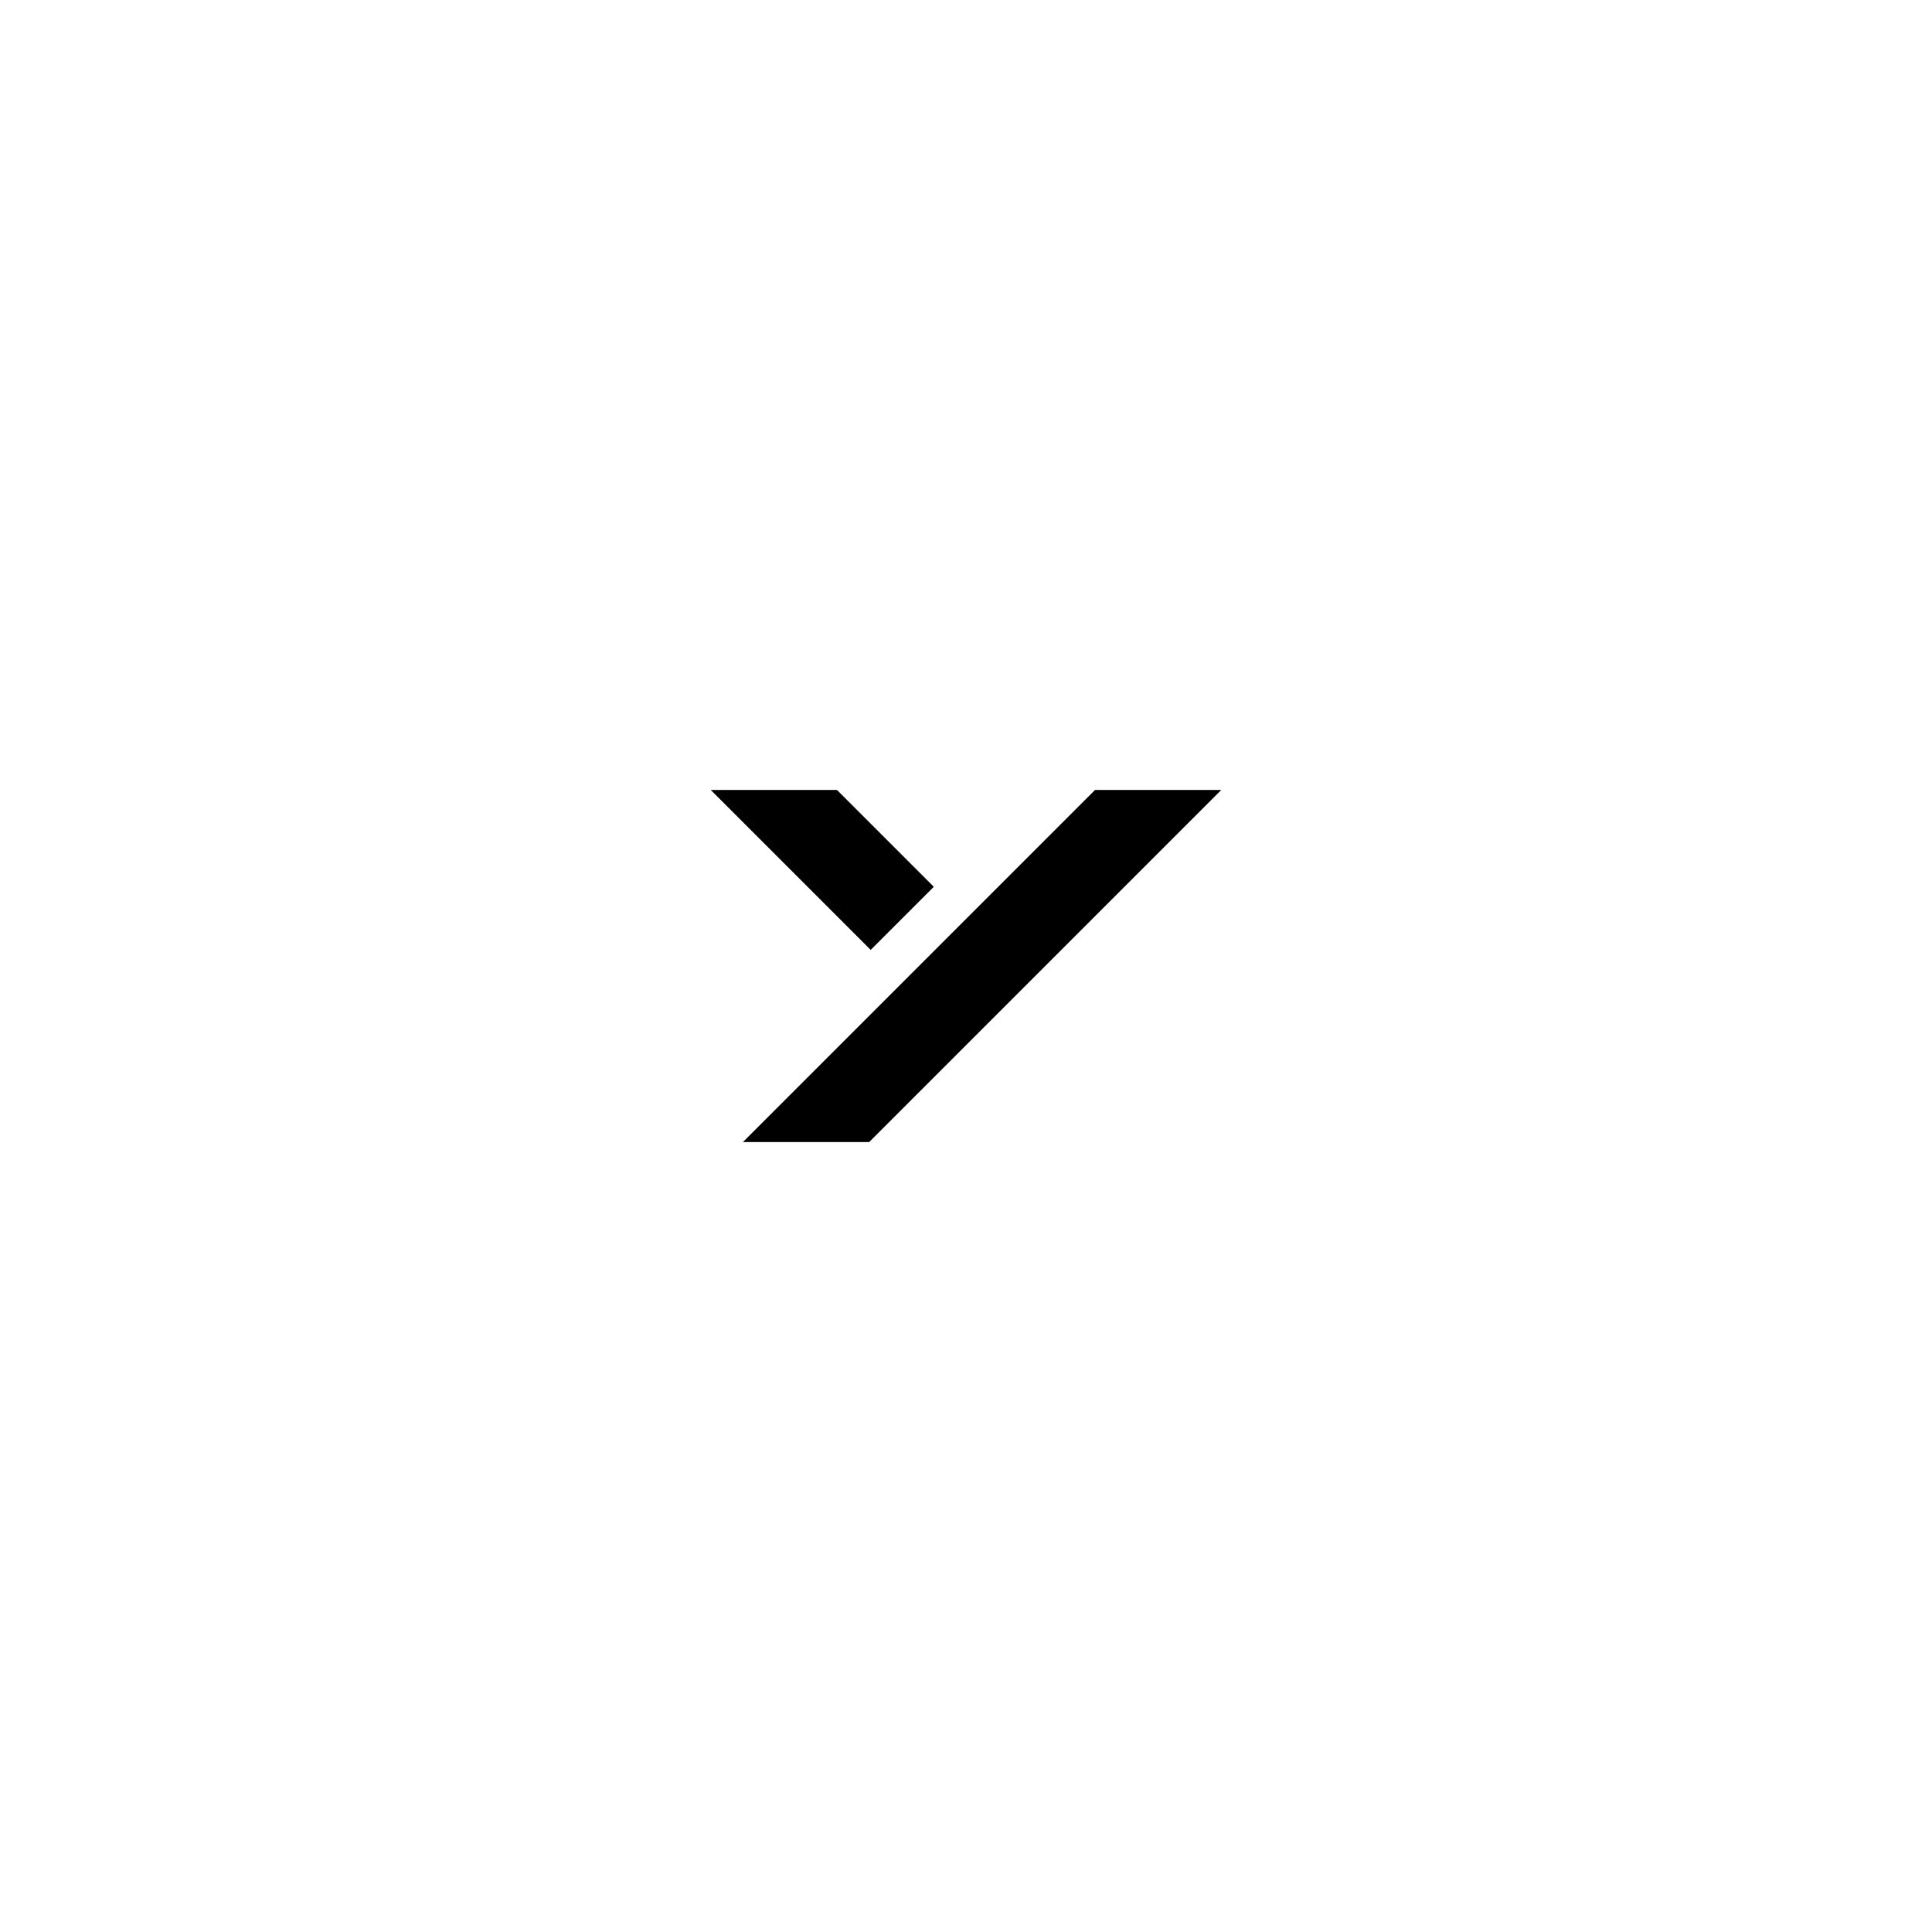
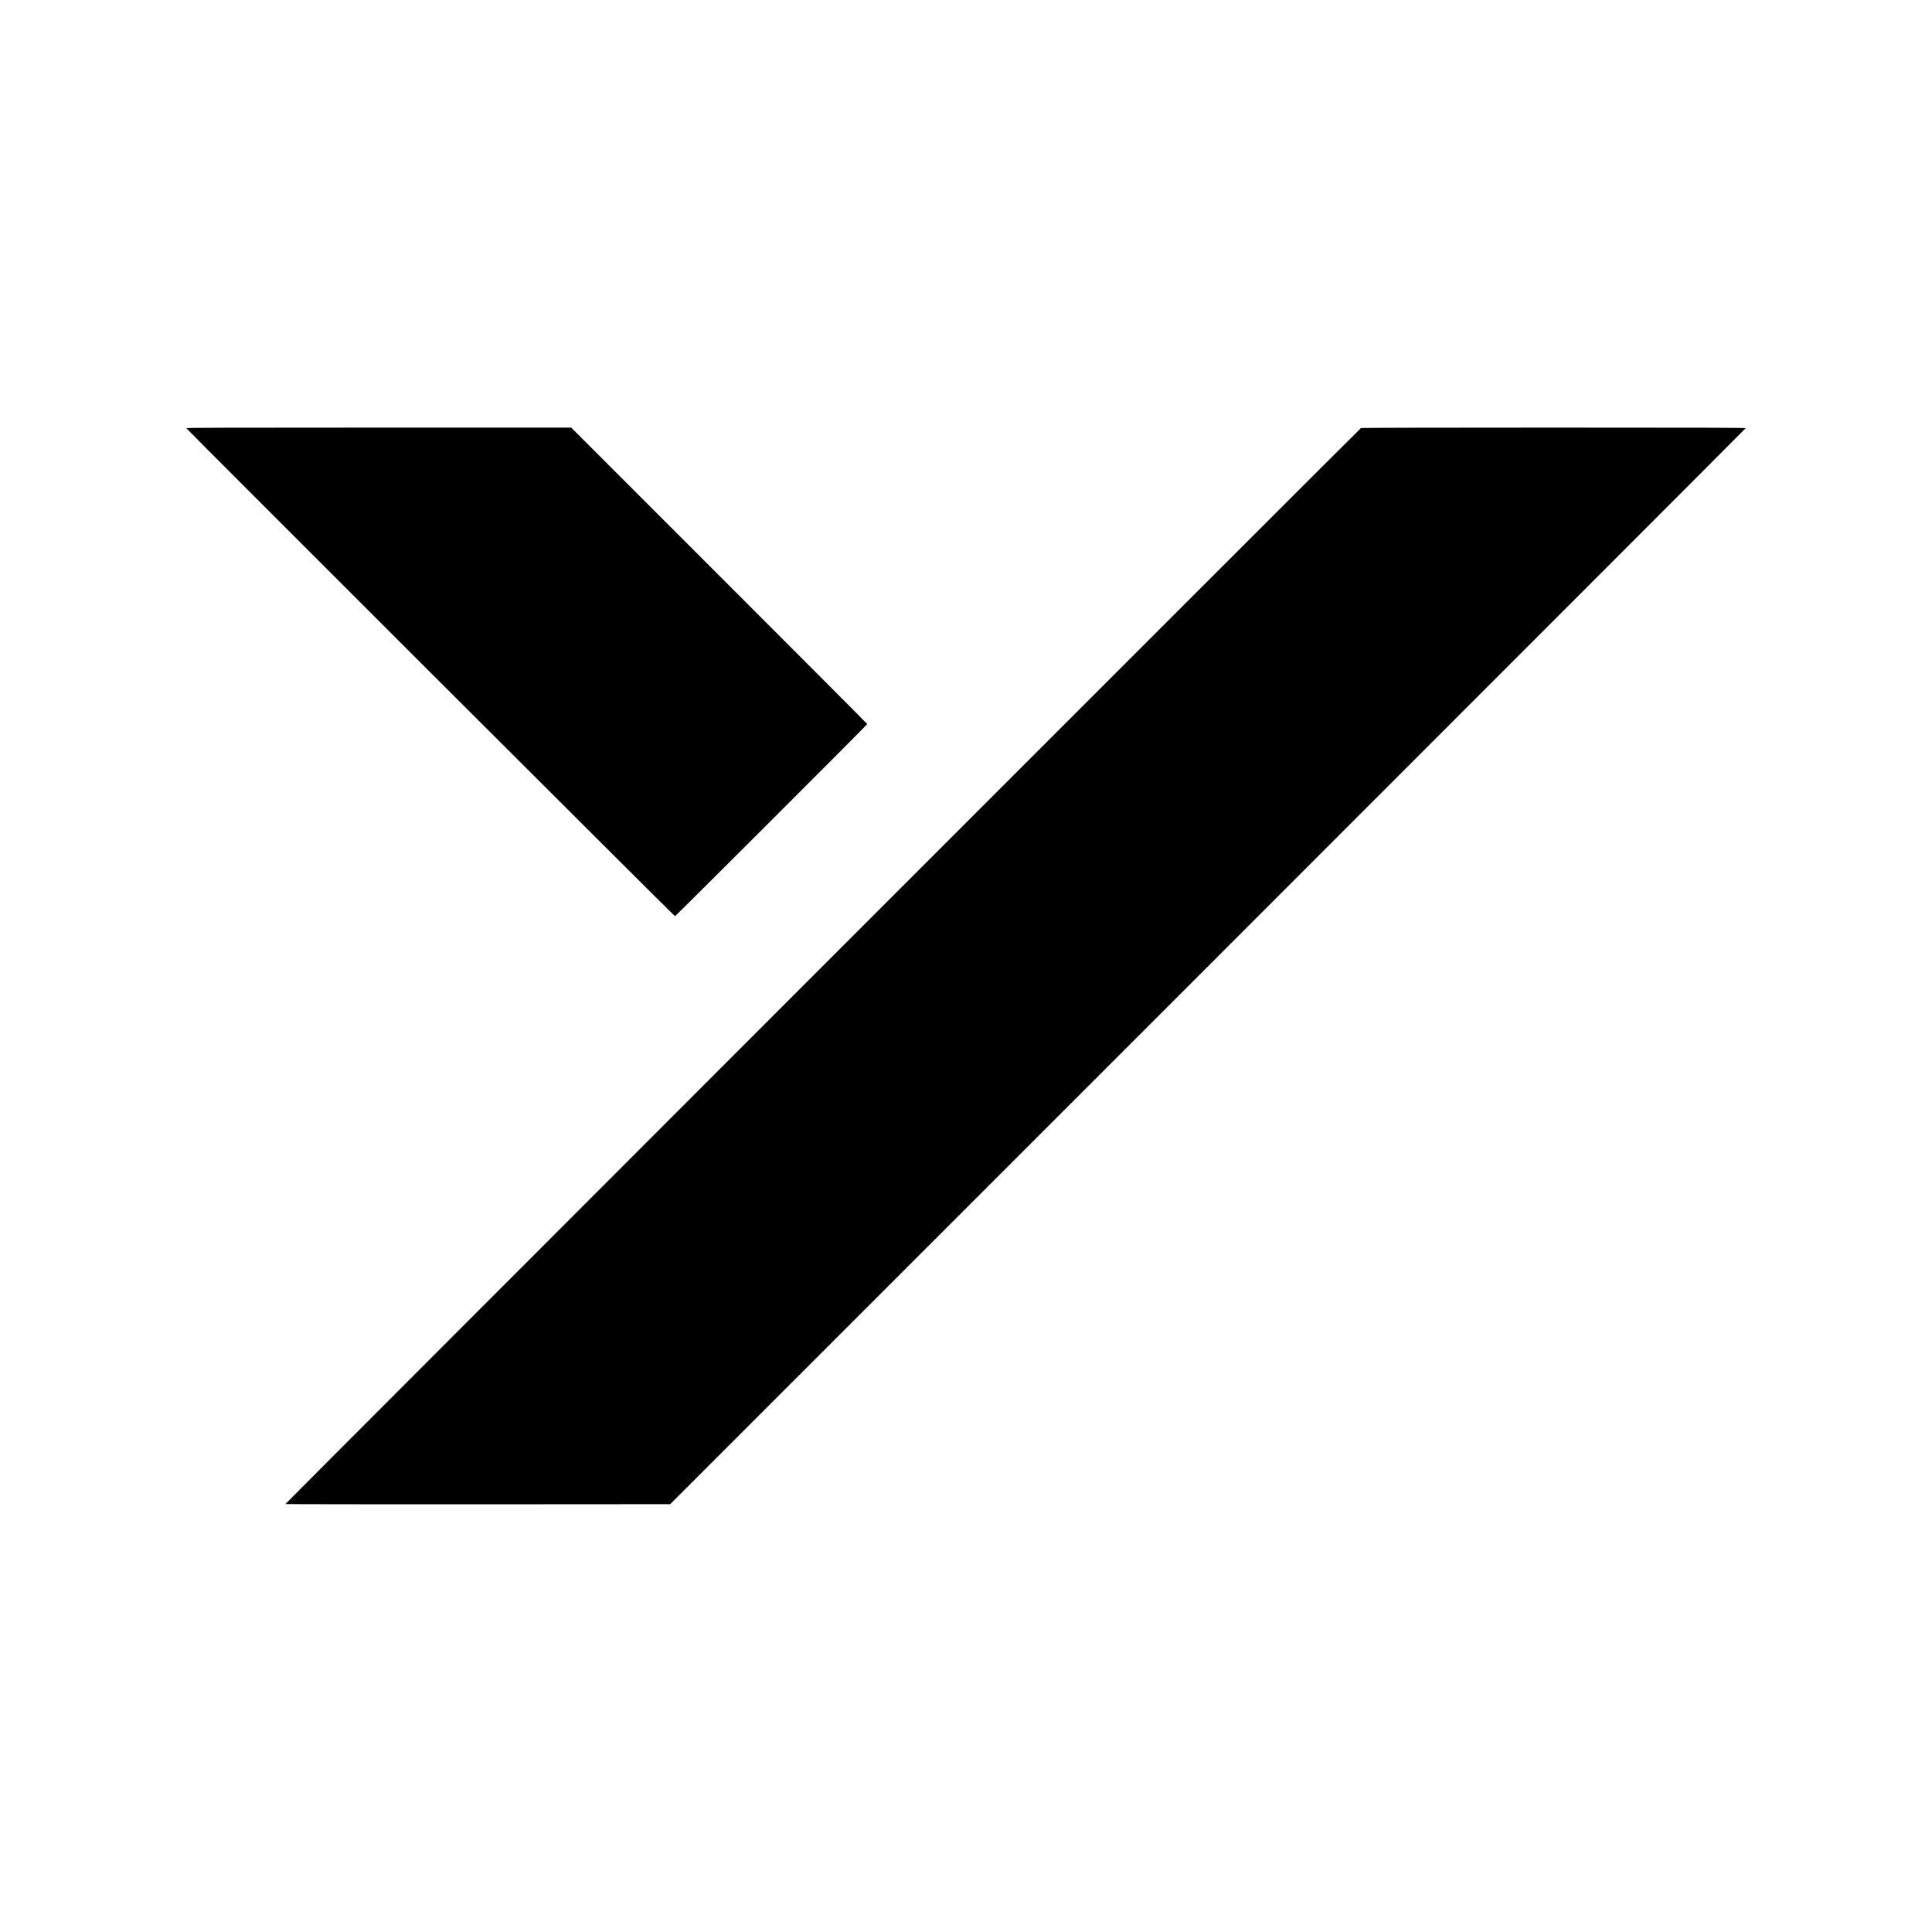
<svg xmlns="http://www.w3.org/2000/svg" version="1.0" width="4500pt" height="4500pt" viewBox="0 0 4500 4500" preserveAspectRatio="xMidYMid meet">
  <g transform="translate(0,4500) scale(0.1,-0.1)" fill="#000000" stroke="none">
-     <path d="M18417 24738 l1863 -1863 735 735 735 735 -1127 1127 -1128 1128 -1470 0 -1470 0 1862 -1862z" />
-     <path d="M21405 22500 l-4100 -4100 1470 0 1470 0 4100 4100 4100 4100 -1470 0 -1470 0 -4100 -4100z" />
+     <path d="M4340 35027 c0 -16 11365 -11367 11382 -11367 15 0 4478 4460 4478 4475 0 6 -1551 1561 -3448 3458 l-3447 3447 -4483 0 c-3588 0 -4482 -3 -4482 -13z" />
+     <path d="M31700 35030 c-37 -23 -25059 -25055 -25052 -25062 4 -4 2023 -7 4485 -6 l4477 3 12525 12525 c6889 6889 12525 12531 12525 12537 0 10 -901 13 -4472 13 -2724 0 -4479 -4 -4488 -10z" />
  </g>
</svg>
